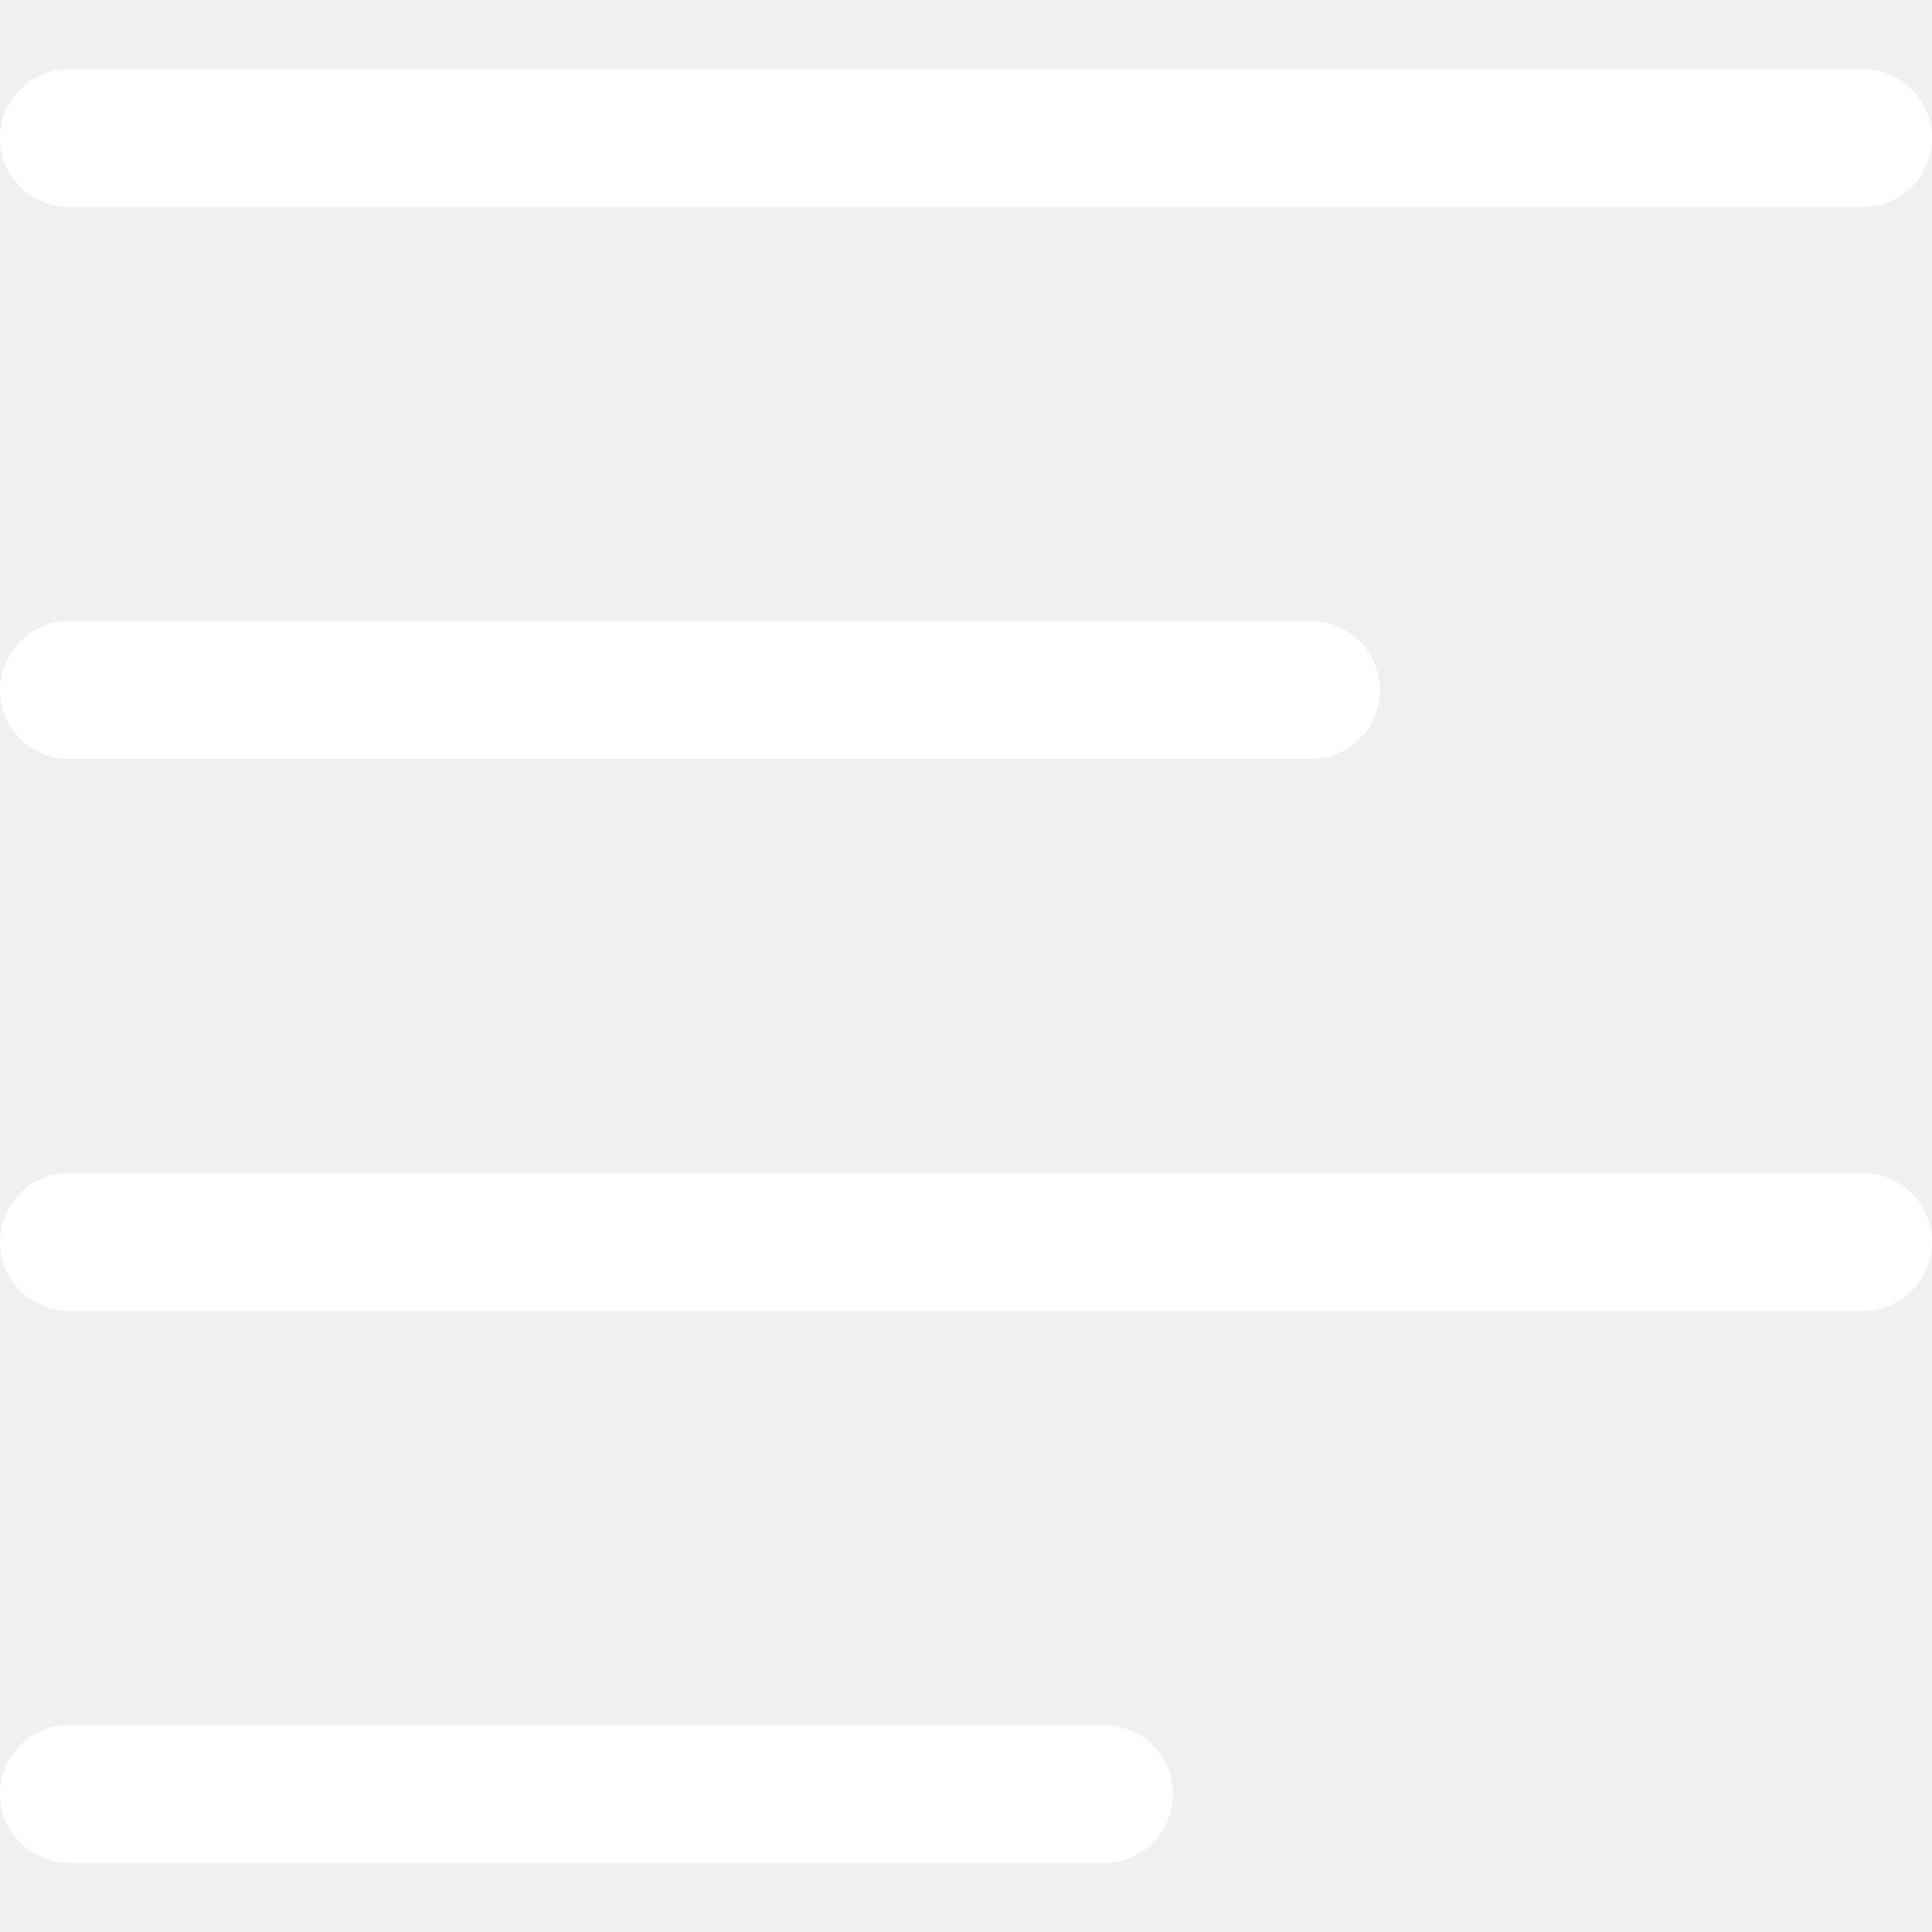
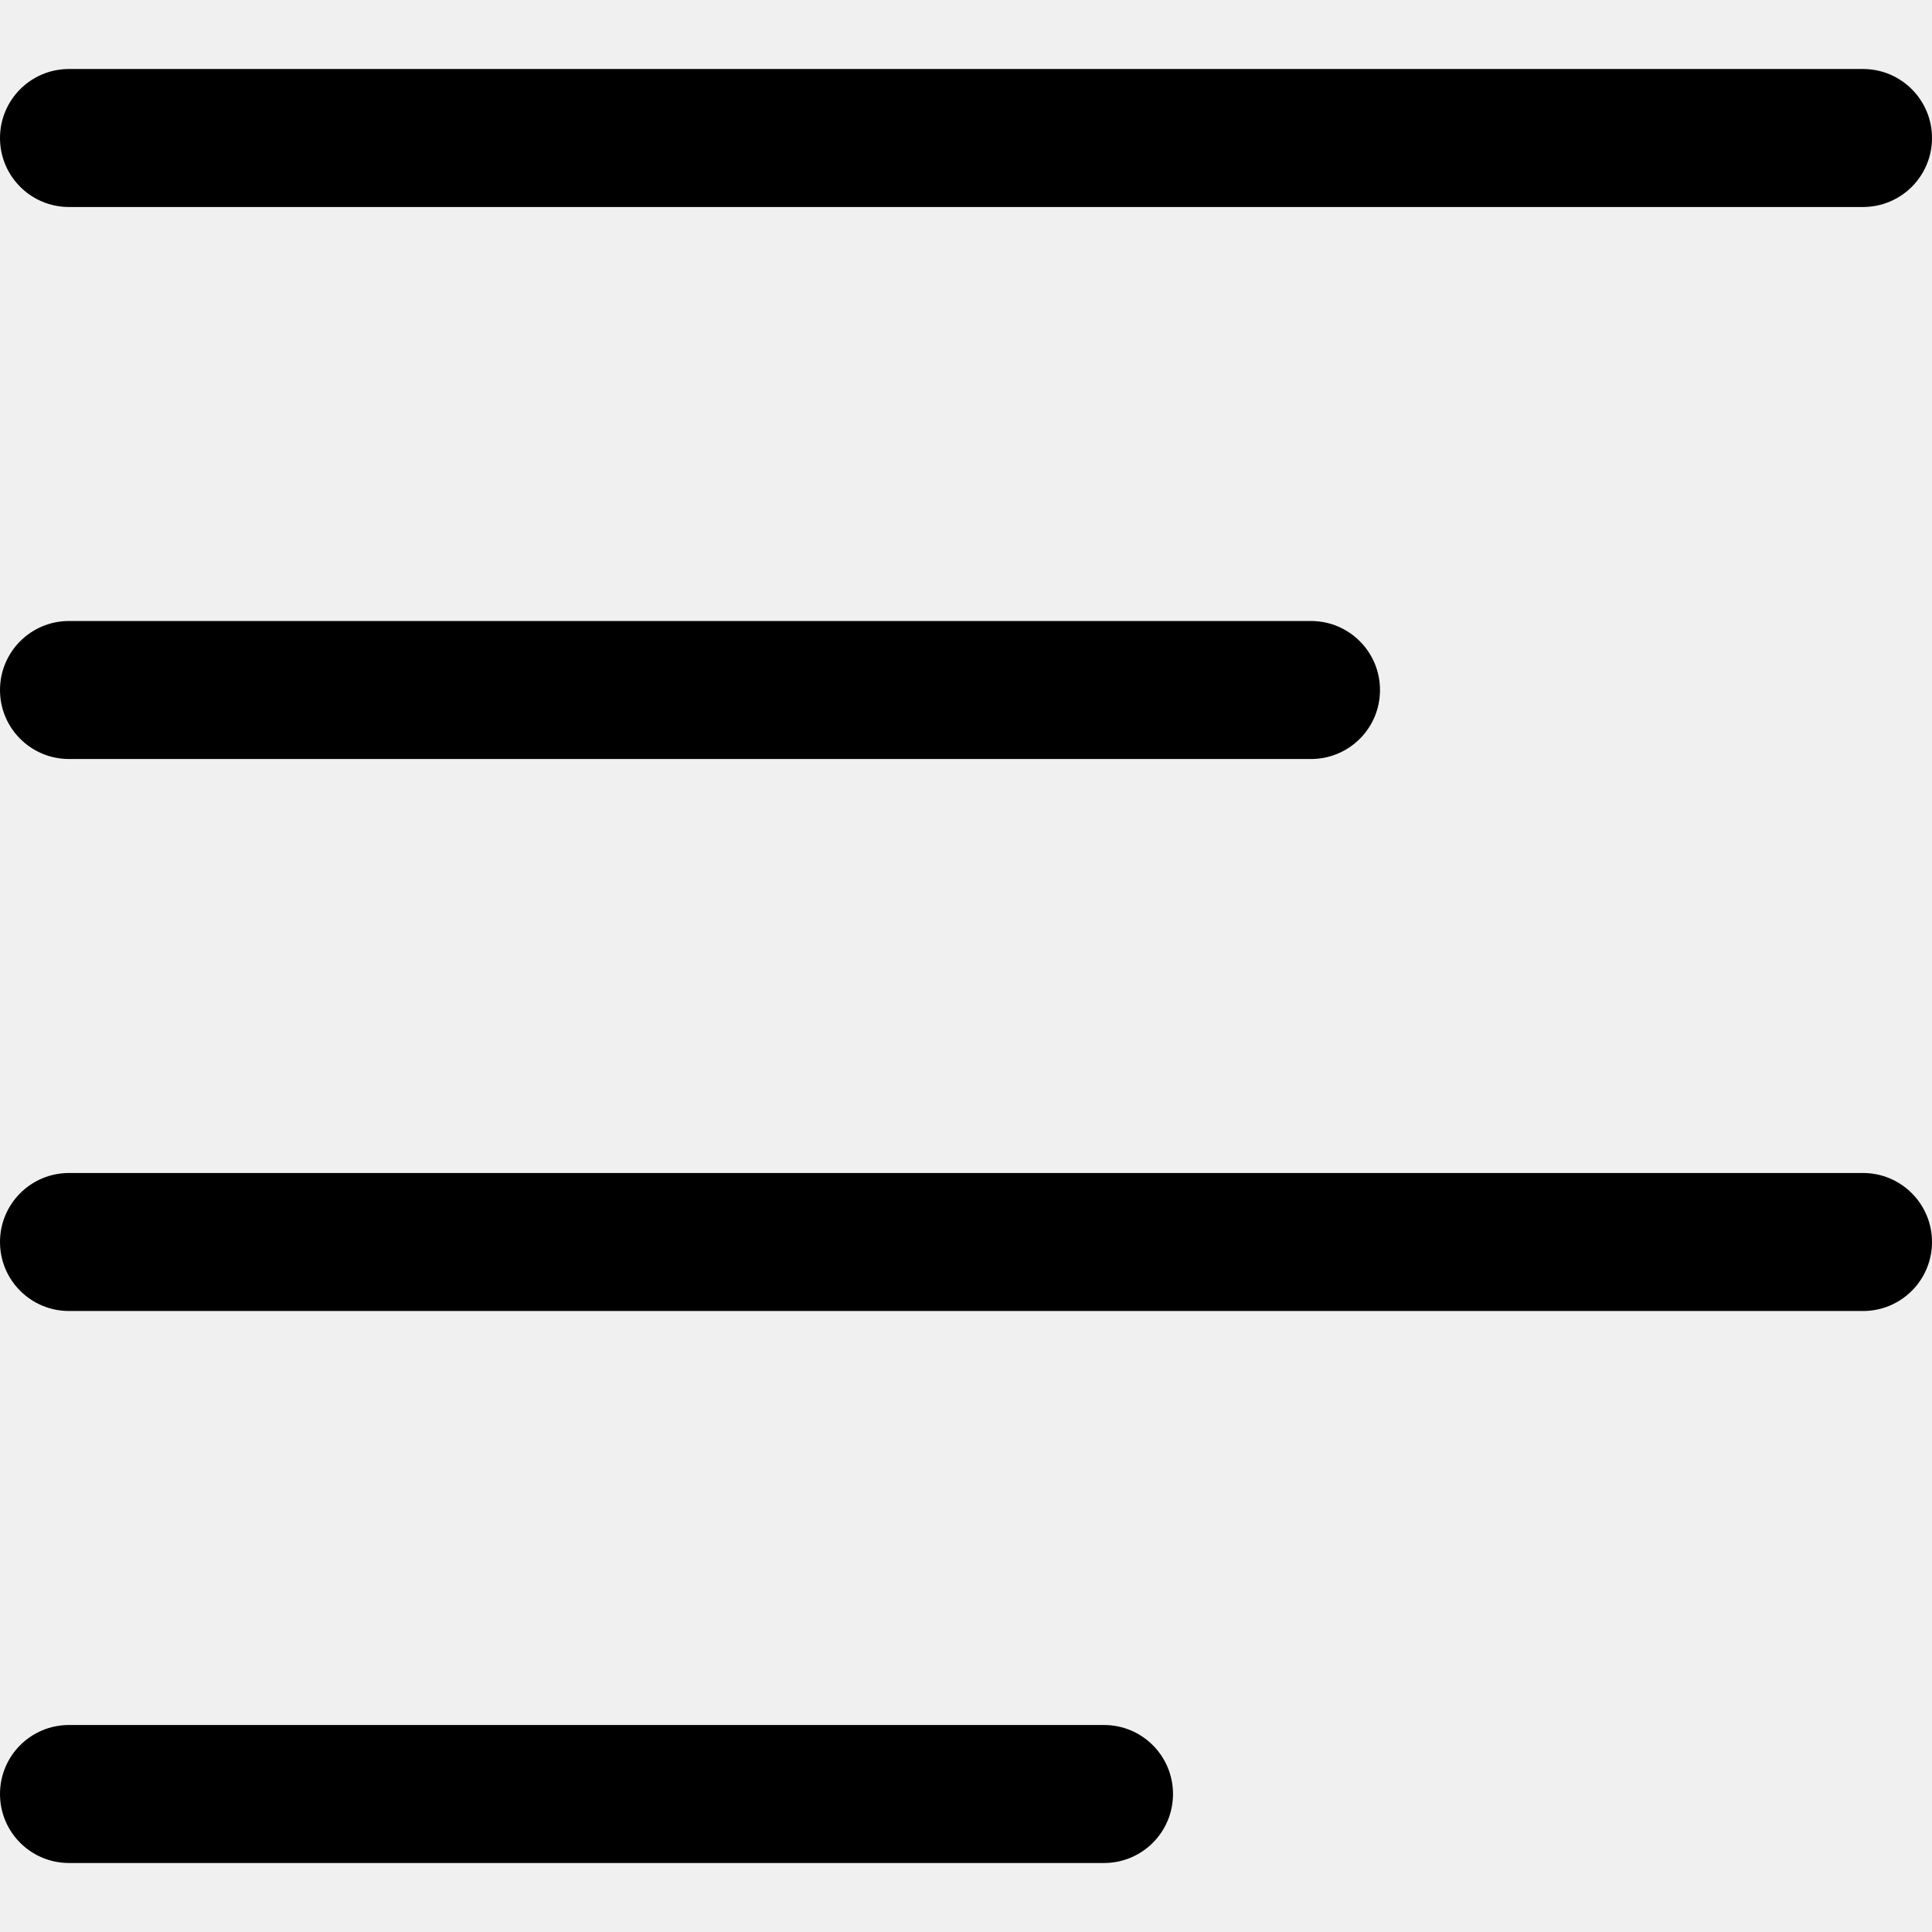
<svg xmlns="http://www.w3.org/2000/svg" width="800px" height="800px" viewBox="0 -1 28 28" version="1.1">
  <defs>

</defs>
  <g id="Page-1" stroke="none" stroke-width="1" fill="none" fill-rule="evenodd">
-     <g id="Icon-Set" transform="translate(-308, -206)" fill="#ffffff">
+     <g id="Icon-Set" transform="translate(-308, -206)" fill="#000">
      <path d="M335,222 L309,222 C308.447,222 308,222.448 308,223 C308,223.553 308.447,224 309,224 L335,224 C335.553,224 336,223.553 336,223 C336,222.448 335.553,222 335,222 L335,222 Z M324,230 L309,230 C308.447,230 308,230.447 308,231 C308,231.553 308.447,232 309,232 L324,232 C324.553,232 325,231.553 325,231 C325,230.447 324.553,230 324,230 L324,230 Z M309,208 L335,208 C335.553,208 336,207.553 336,207 C336,206.448 335.553,206 335,206 L309,206 C308.447,206 308,206.448 308,207 C308,207.553 308.447,208 309,208 L309,208 Z M309,216 L327,216 C327.553,216 328,215.553 328,215 C328,214.448 327.553,214 327,214 L309,214 C308.447,214 308,214.448 308,215 C308,215.553 308.447,216 309,216 L309,216 Z" id="align-left">

</path>
    </g>
  </g>
</svg>
